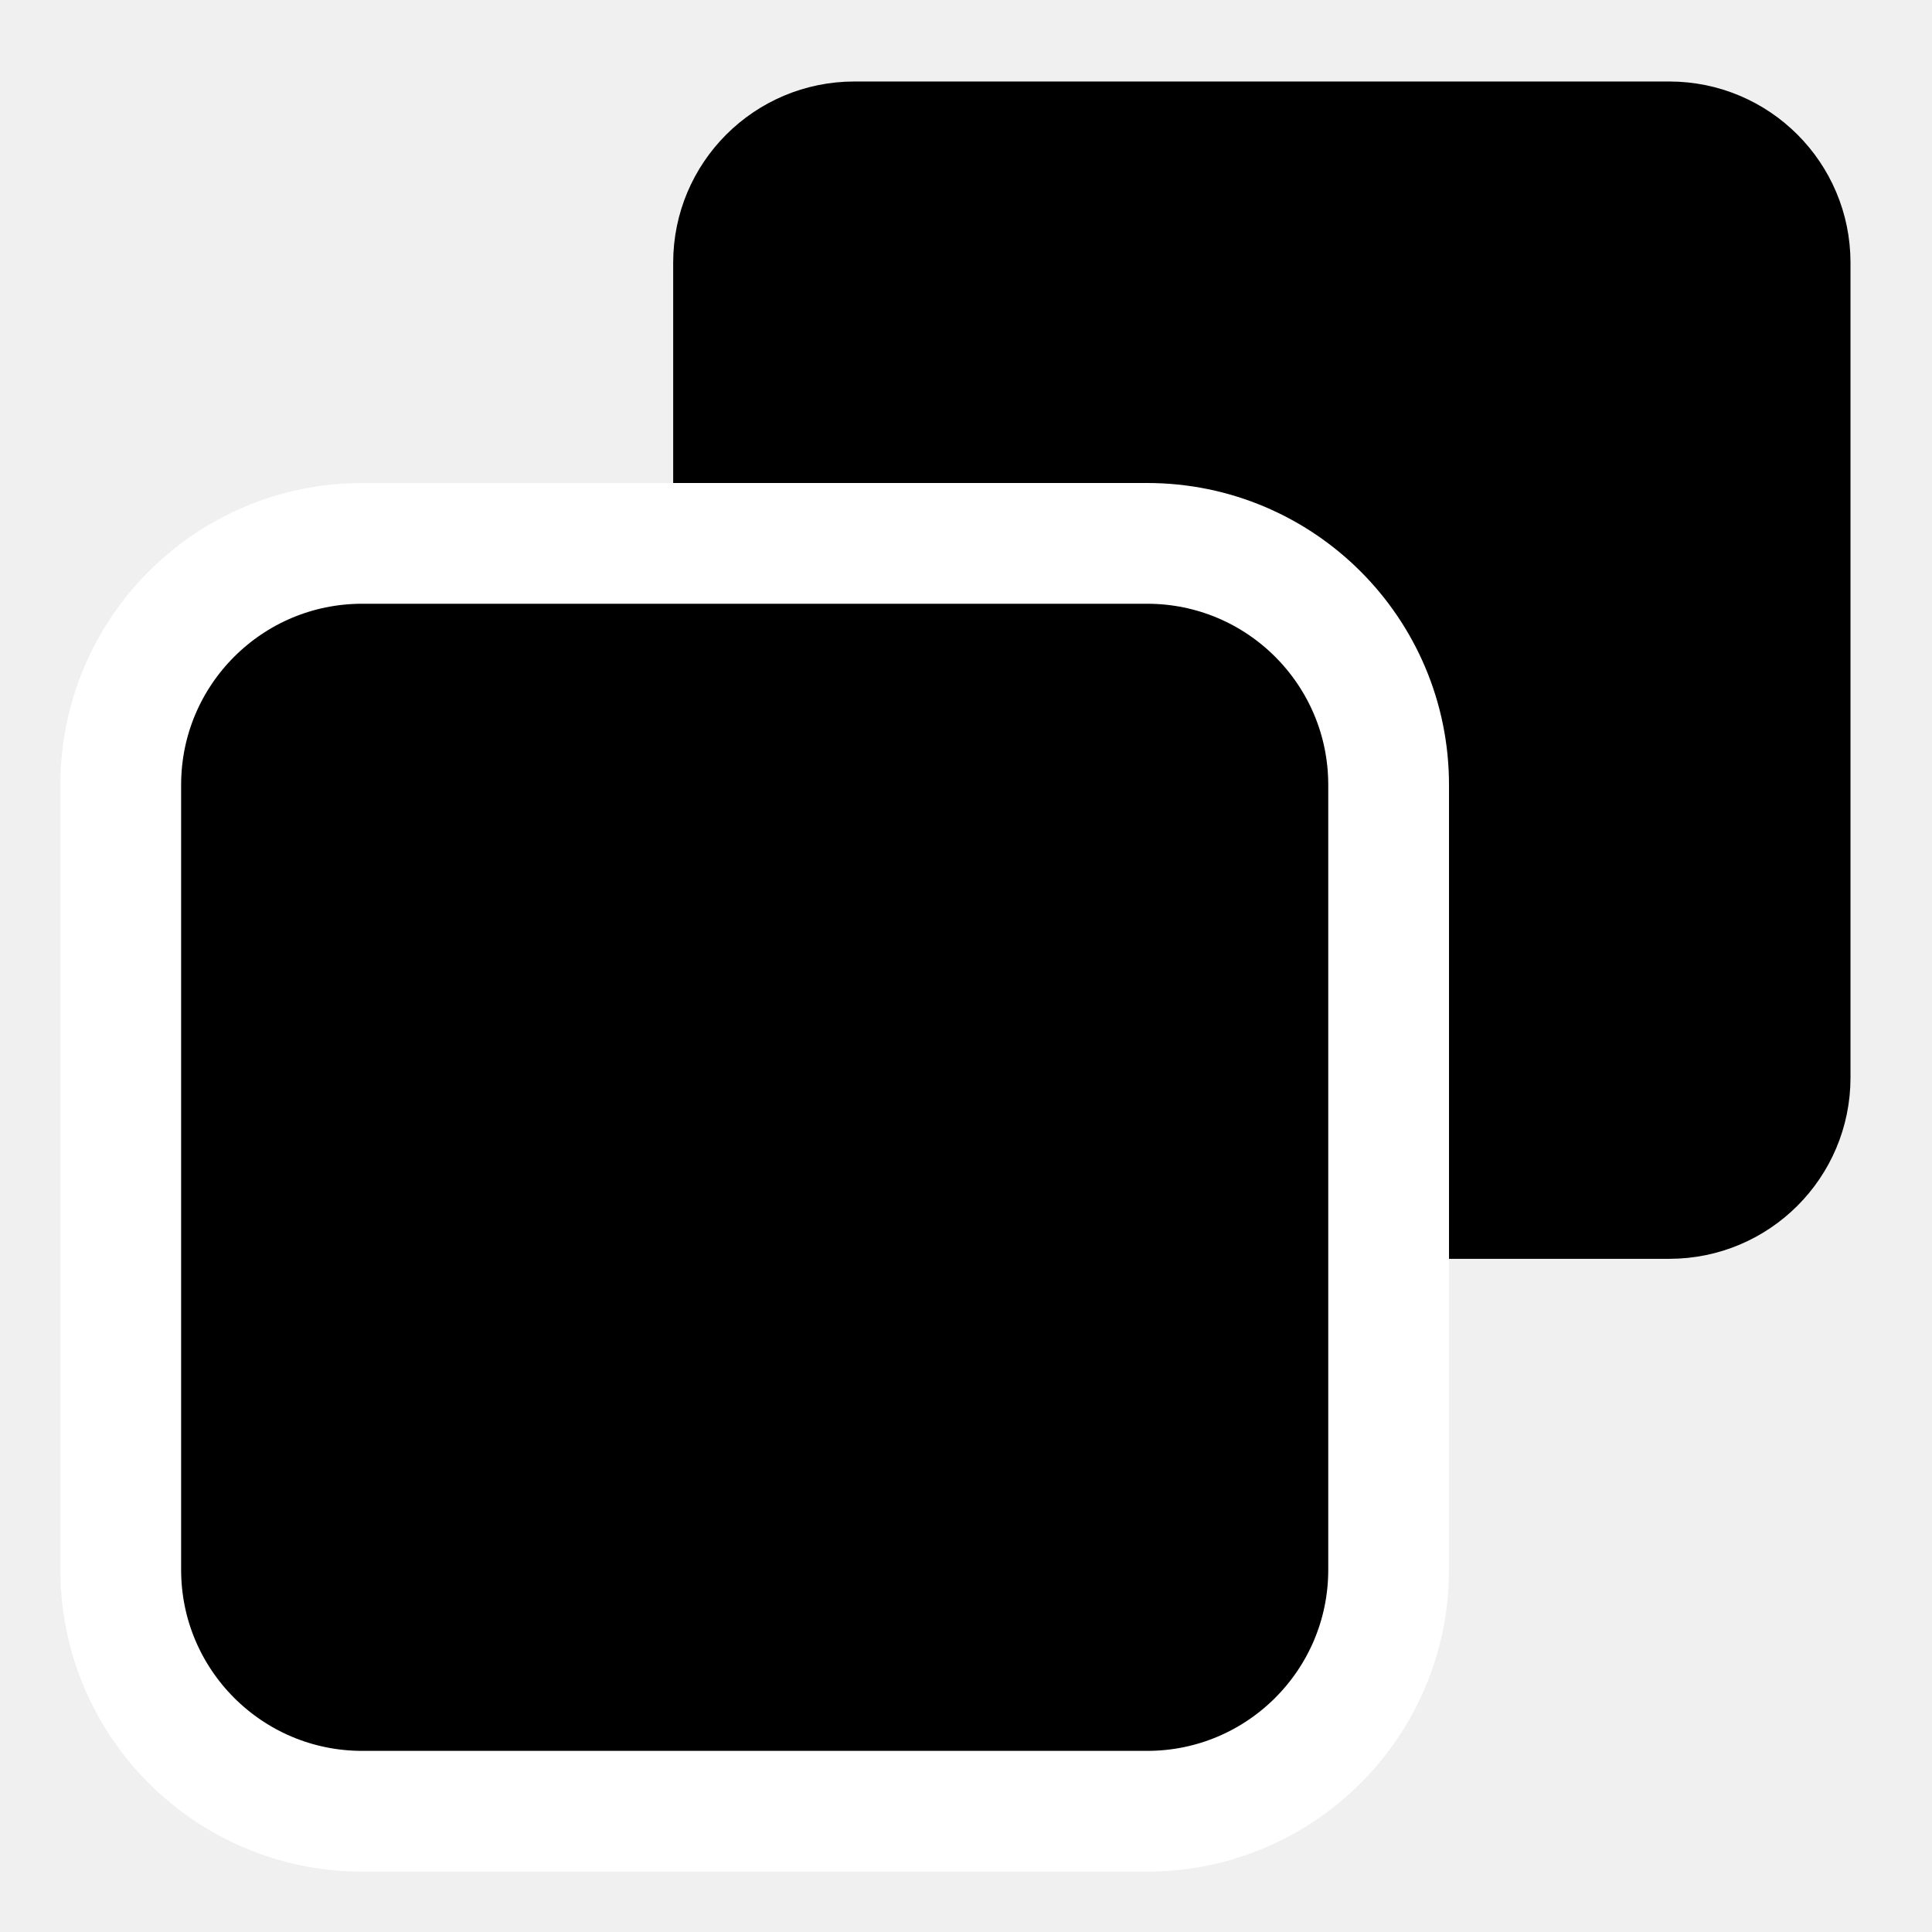
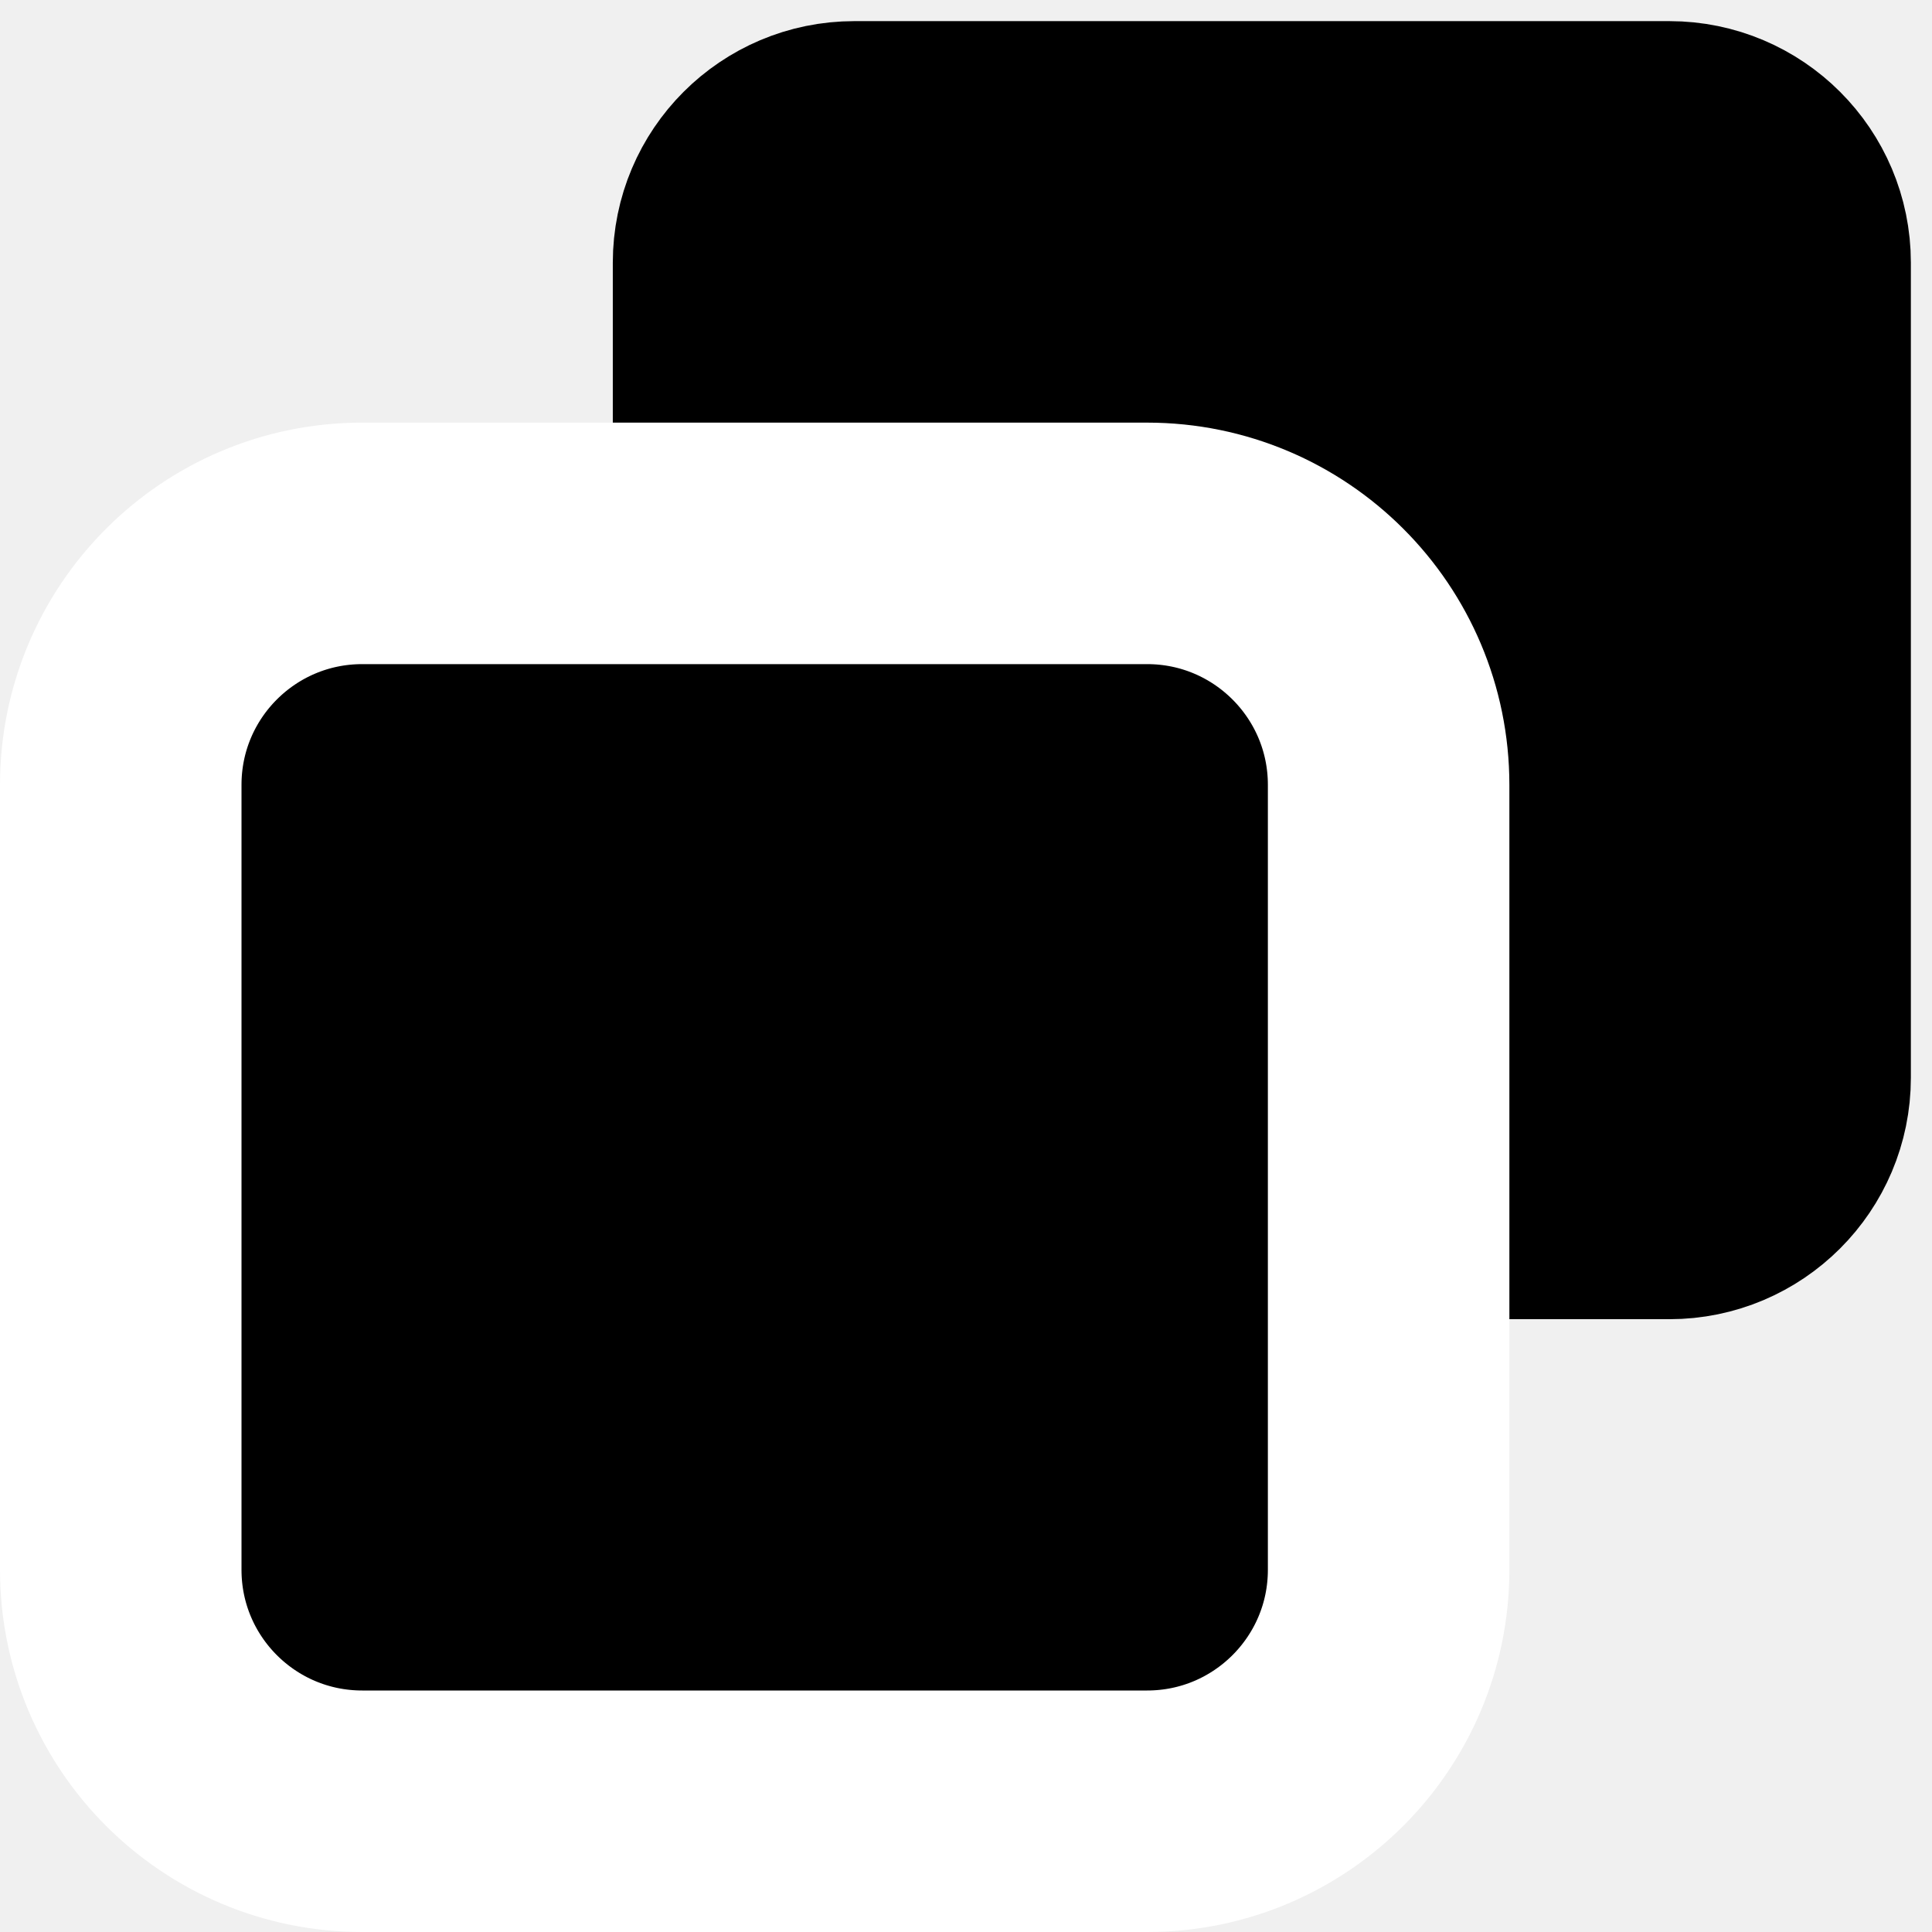
<svg xmlns="http://www.w3.org/2000/svg" viewBox="0 0 16 16">
  <g id="mpa-clone--filled">
    <path d="M6.075 4.925L6.075 2.175C6.075 1.623 6.523 1.175 7.075 1.175H13.825C14.377 1.175 14.825 1.623 14.825 2.175V8.925C14.825 9.477 14.377 9.925 13.825 9.925H11.075" fill="#000000" />
-     <path d="M6.075 4.925L6.075 2.175C6.075 1.623 6.523 1.175 7.075 1.175H13.825C14.377 1.175 14.825 1.623 14.825 2.175V8.925C14.825 9.477 14.377 9.925 13.825 9.925H11.075" stroke="#000000" strokewidth="2" strokemiterlimit="10" strokelinecap="square" />
-     <path d="M1 6.5L1 13C1 14.105 1.895 15 3 15H9.5C10.604 15 11.5 14.105 11.5 13V6.5C11.5 5.395 10.604 4.5 9.5 4.5H3C1.895 4.5 1 5.395 1 6.5Z" fill="#000000" stroke="white" strokewidth="2" strokemiterlimit="10" strokelinecap="square" />
+     <path d="M6.075 4.925L6.075 2.175C6.075 1.623 6.523 1.175 7.075 1.175H13.825C14.377 1.175 14.825 1.623 14.825 2.175V8.925C14.825 9.477 14.377 9.925 13.825 9.925H11.075" stroke="#000000" stroke-width="2" stroke-miterlimit="10" stroke-linecap="square" />
+     <path d="M1 6.5L1 13C1 14.105 1.895 15 3 15H9.5C10.604 15 11.5 14.105 11.5 13V6.5C11.5 5.395 10.604 4.5 9.5 4.5H3C1.895 4.5 1 5.395 1 6.5Z" fill="#000000" stroke="white" stroke-width="2" stroke-miterlimit="10" stroke-linecap="square" />
  </g>
</svg>
